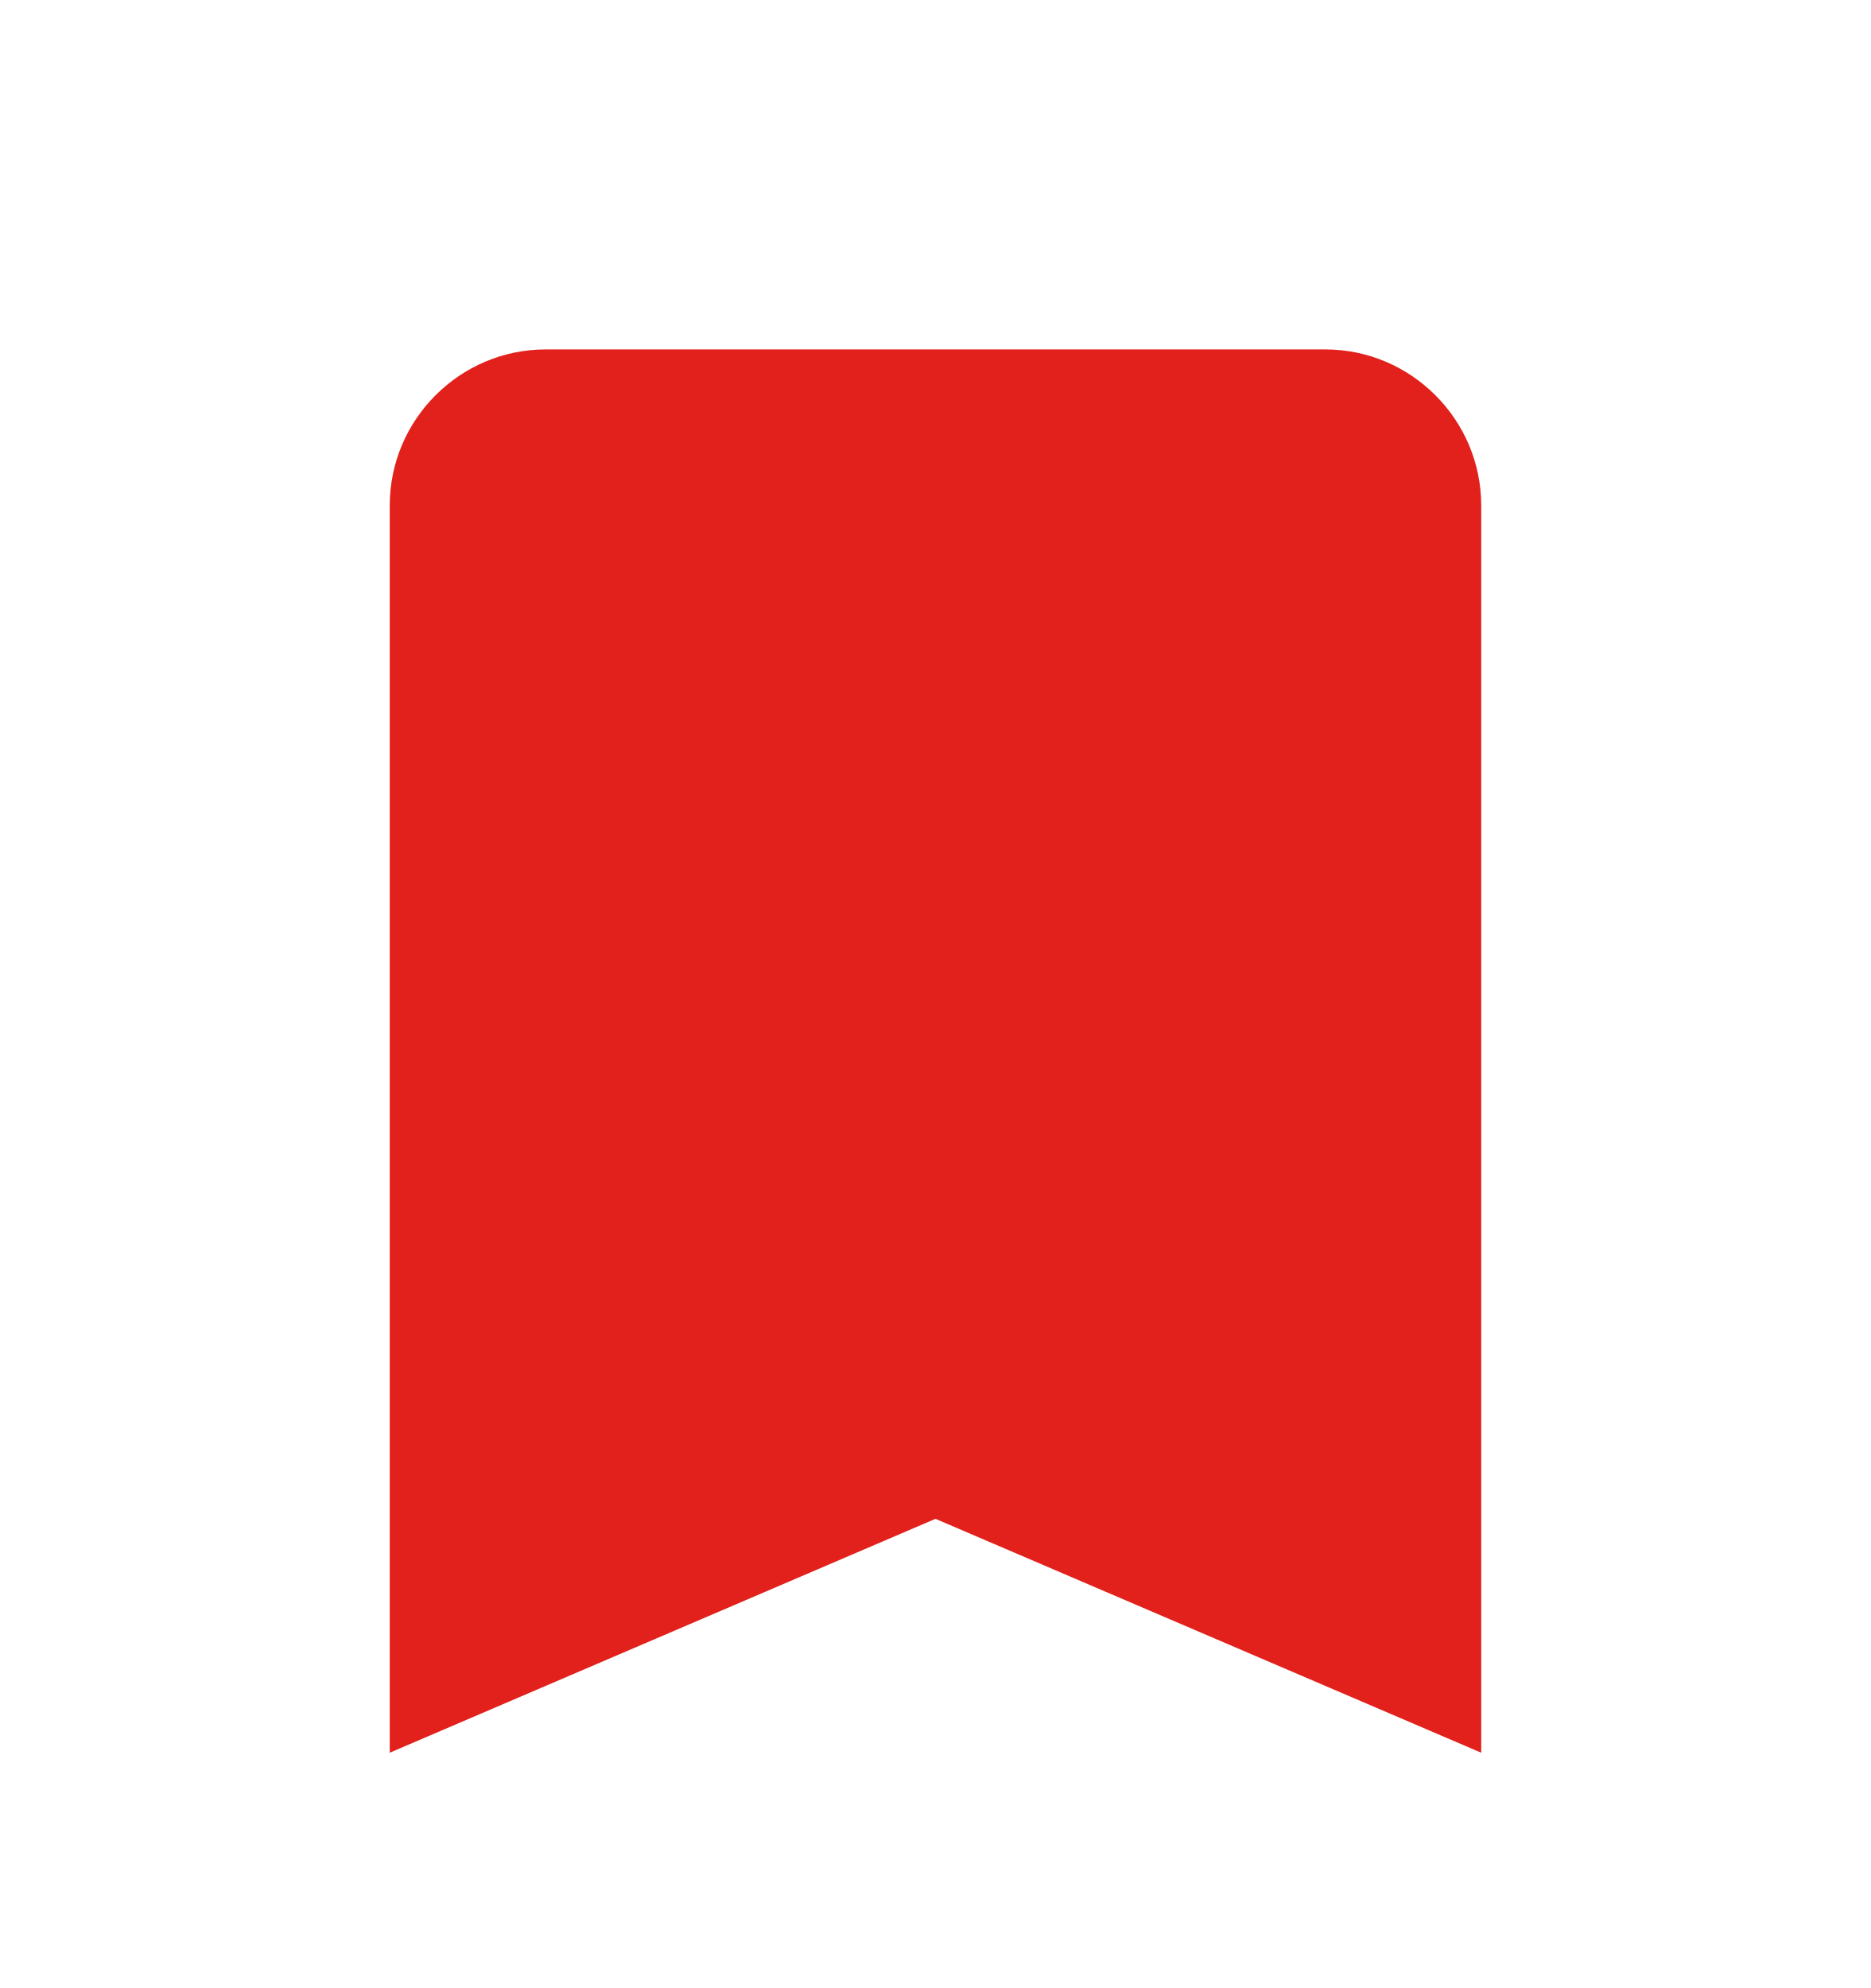
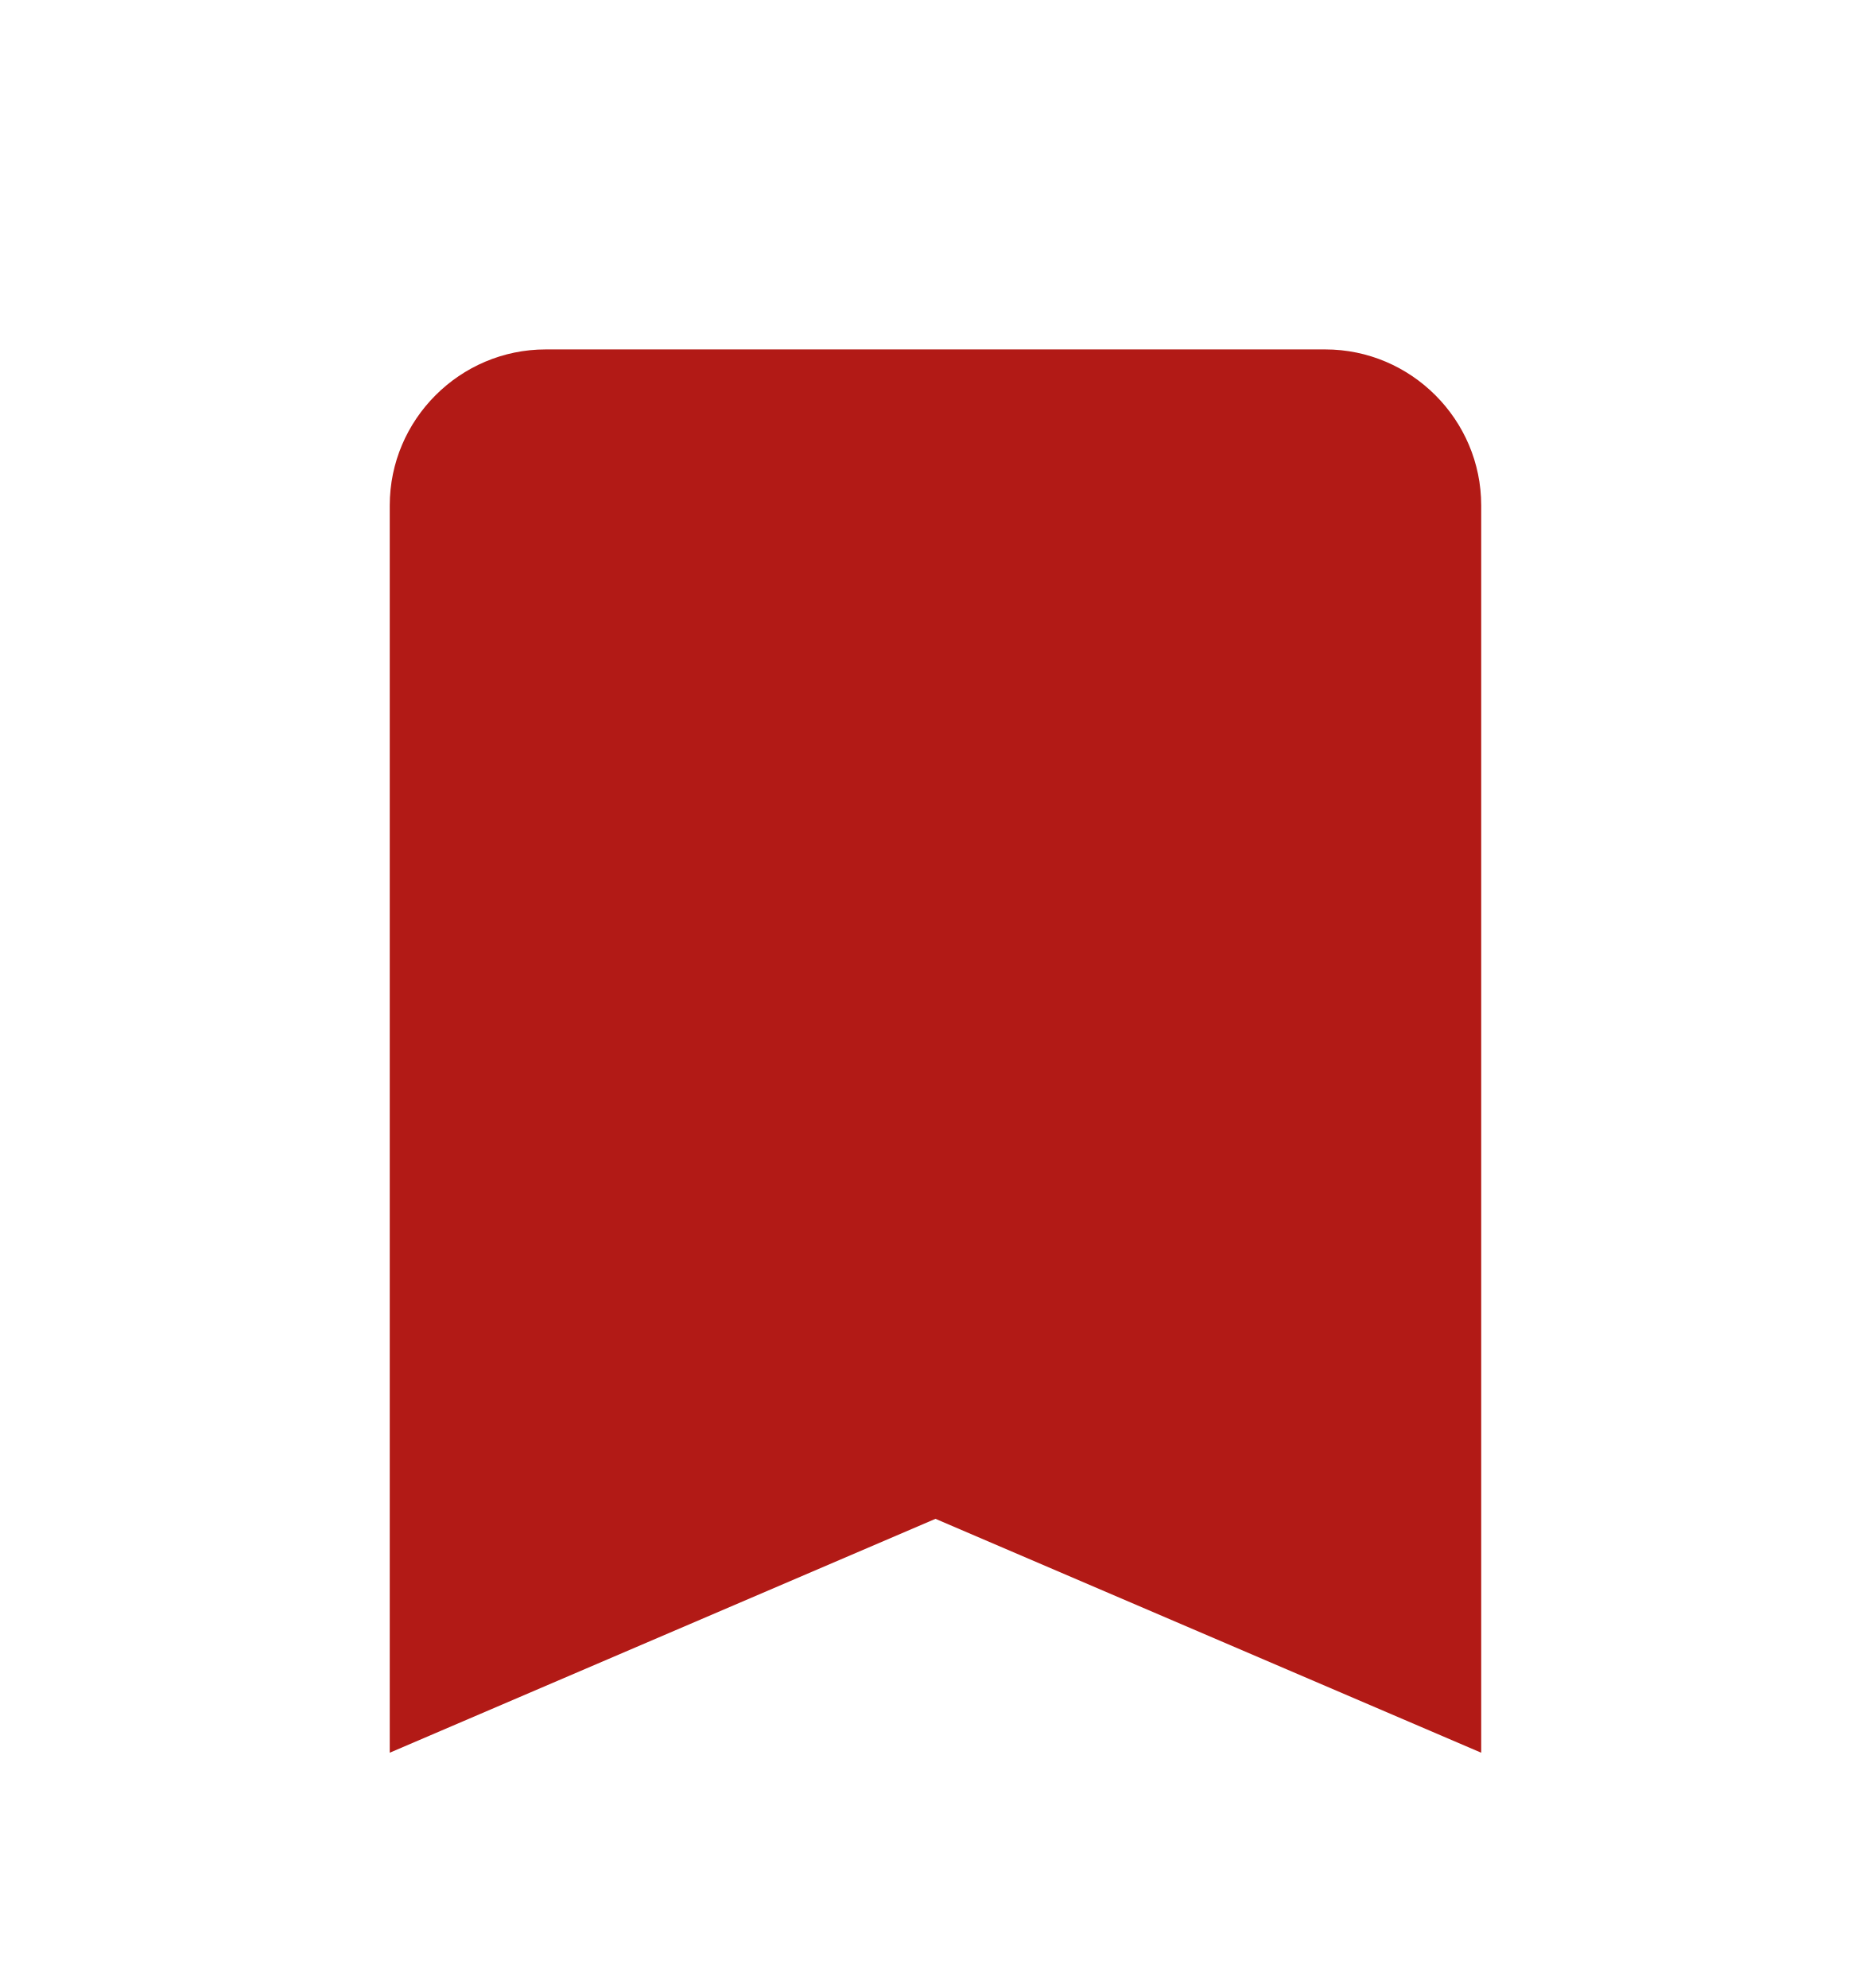
<svg xmlns="http://www.w3.org/2000/svg" width="16" height="17" viewBox="0 0 16 17" fill="none">
-   <path d="M11.333 2.988H4.667C3.933 2.988 3.333 3.588 3.333 4.322V14.988L8 12.988L12.667 14.988V4.322C12.667 3.588 12.067 2.988 11.333 2.988Z" fill="#E2211C" />
+   <path d="M11.333 2.988H4.667C3.933 2.988 3.333 3.588 3.333 4.322V14.988L8 12.988L12.667 14.988V4.322C12.667 3.588 12.067 2.988 11.333 2.988Z" fill="#b21a16" />
</svg>
